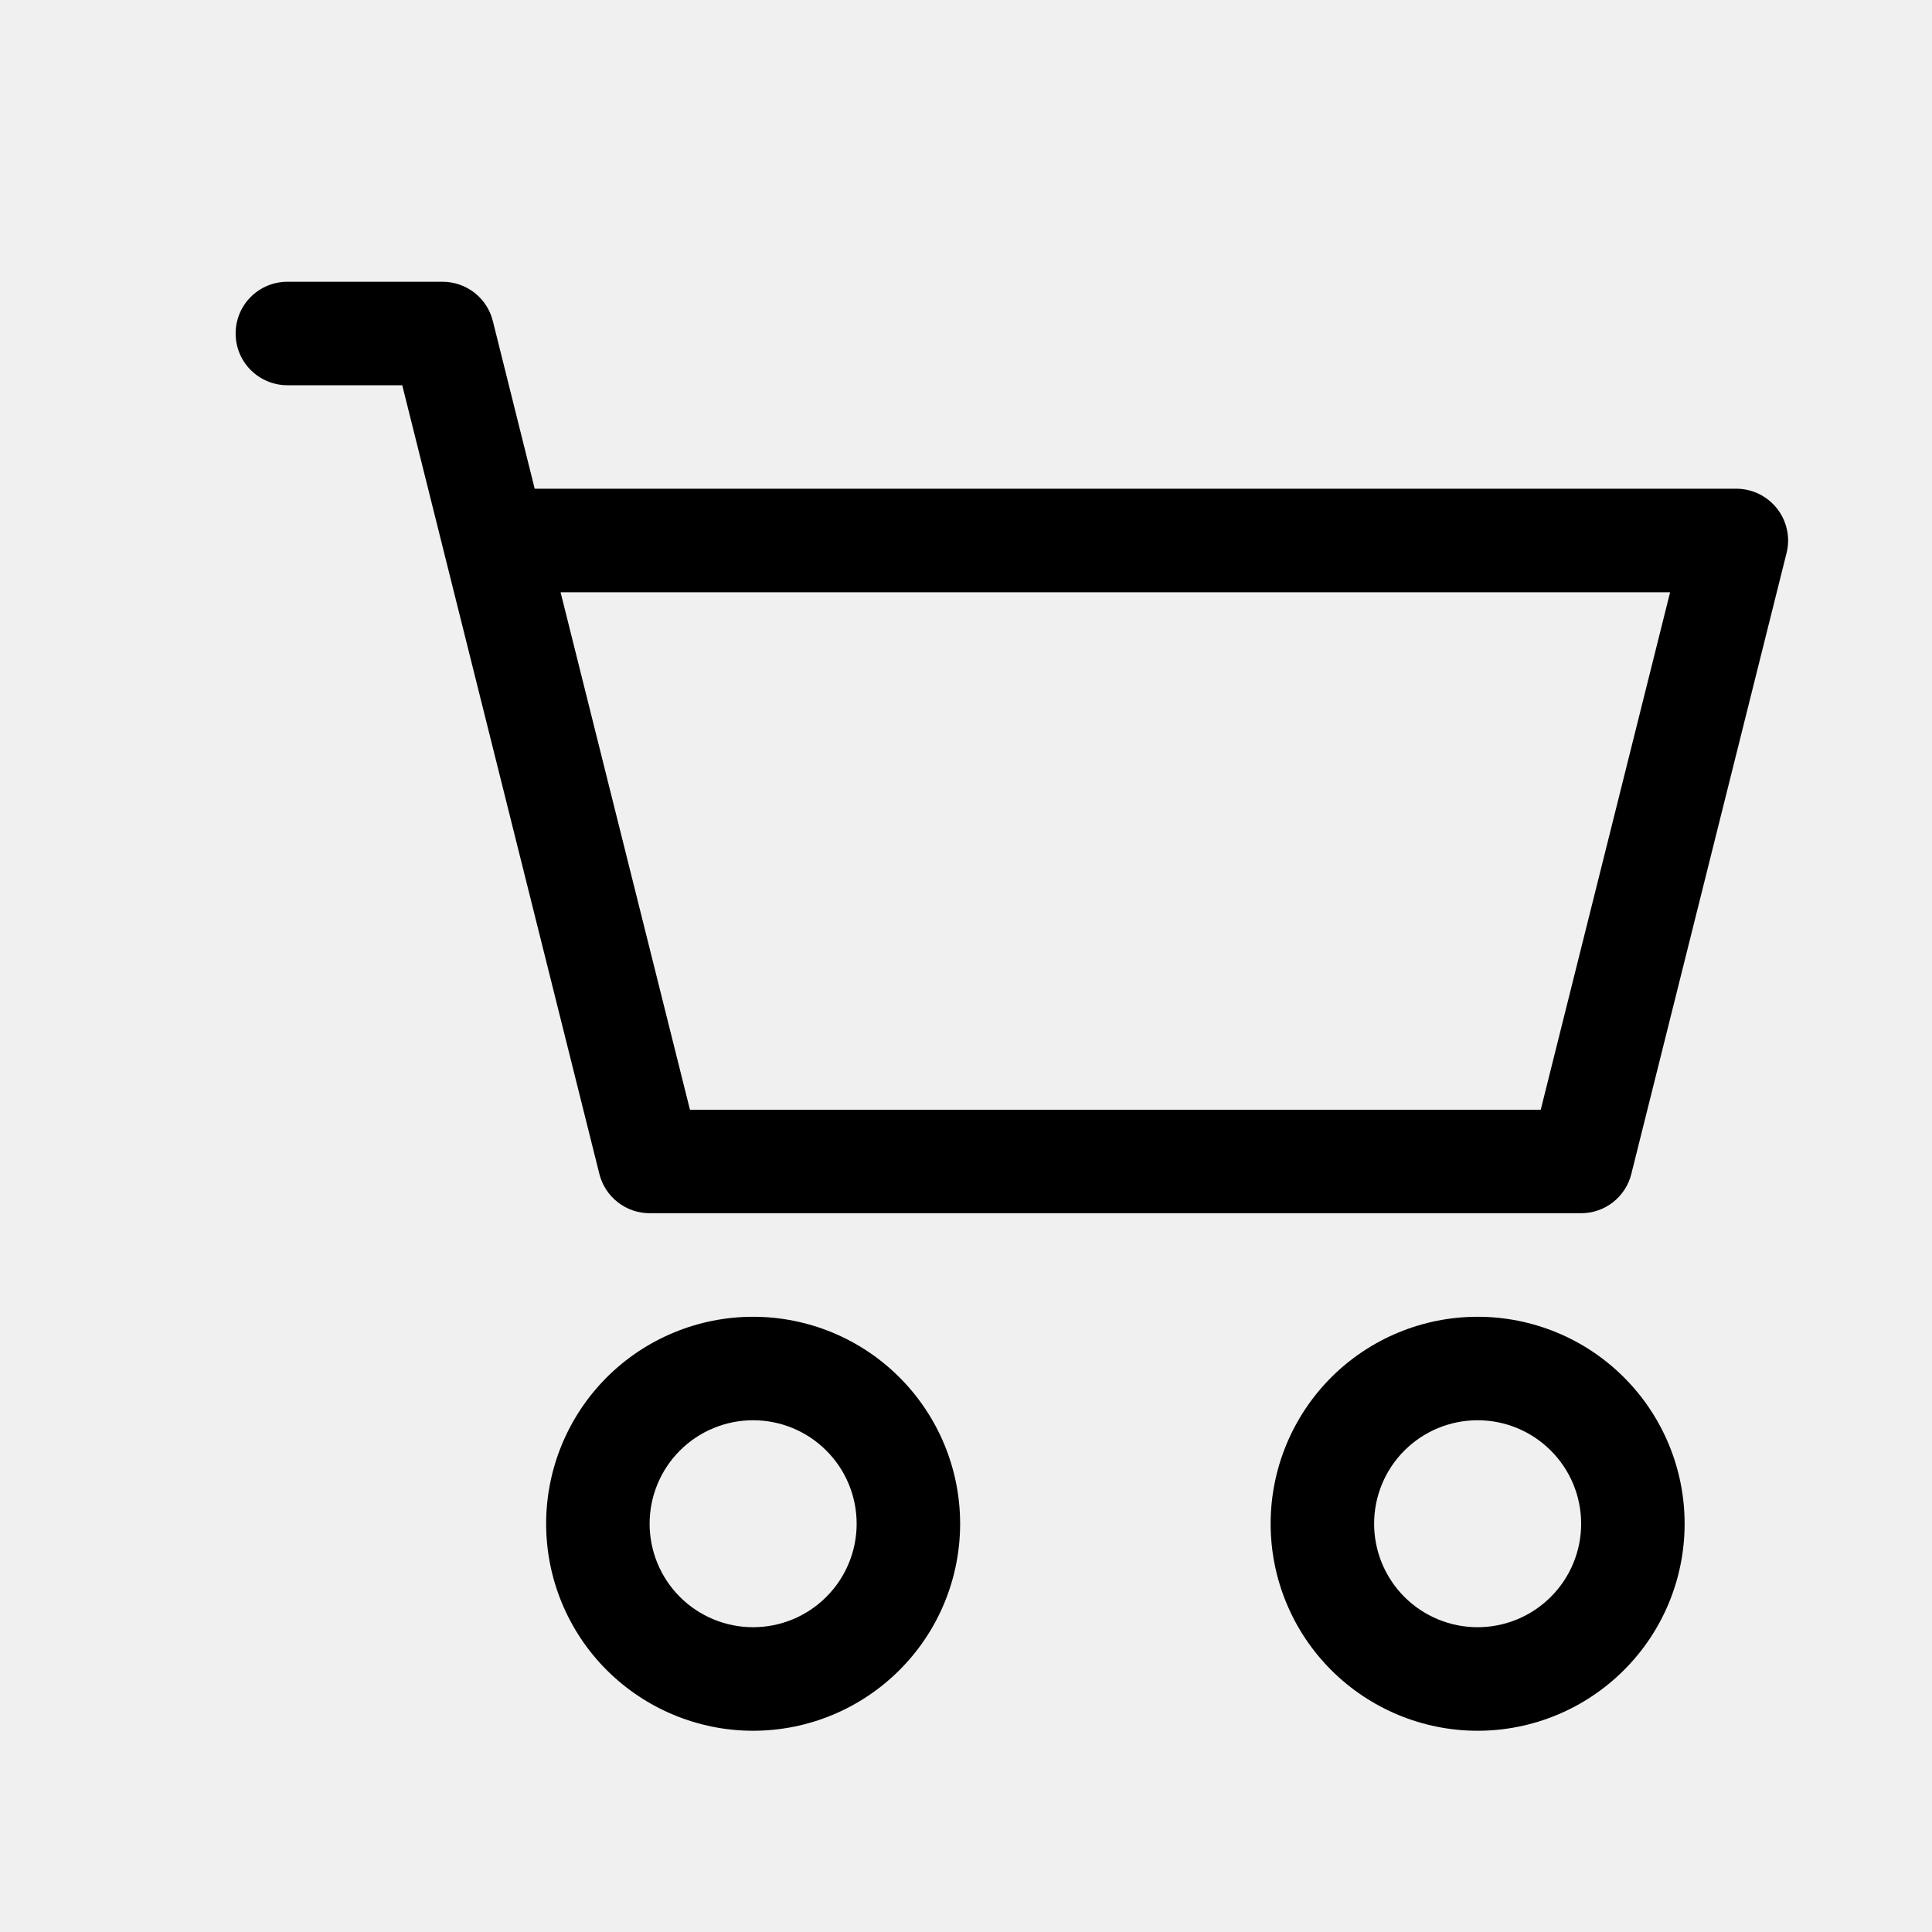
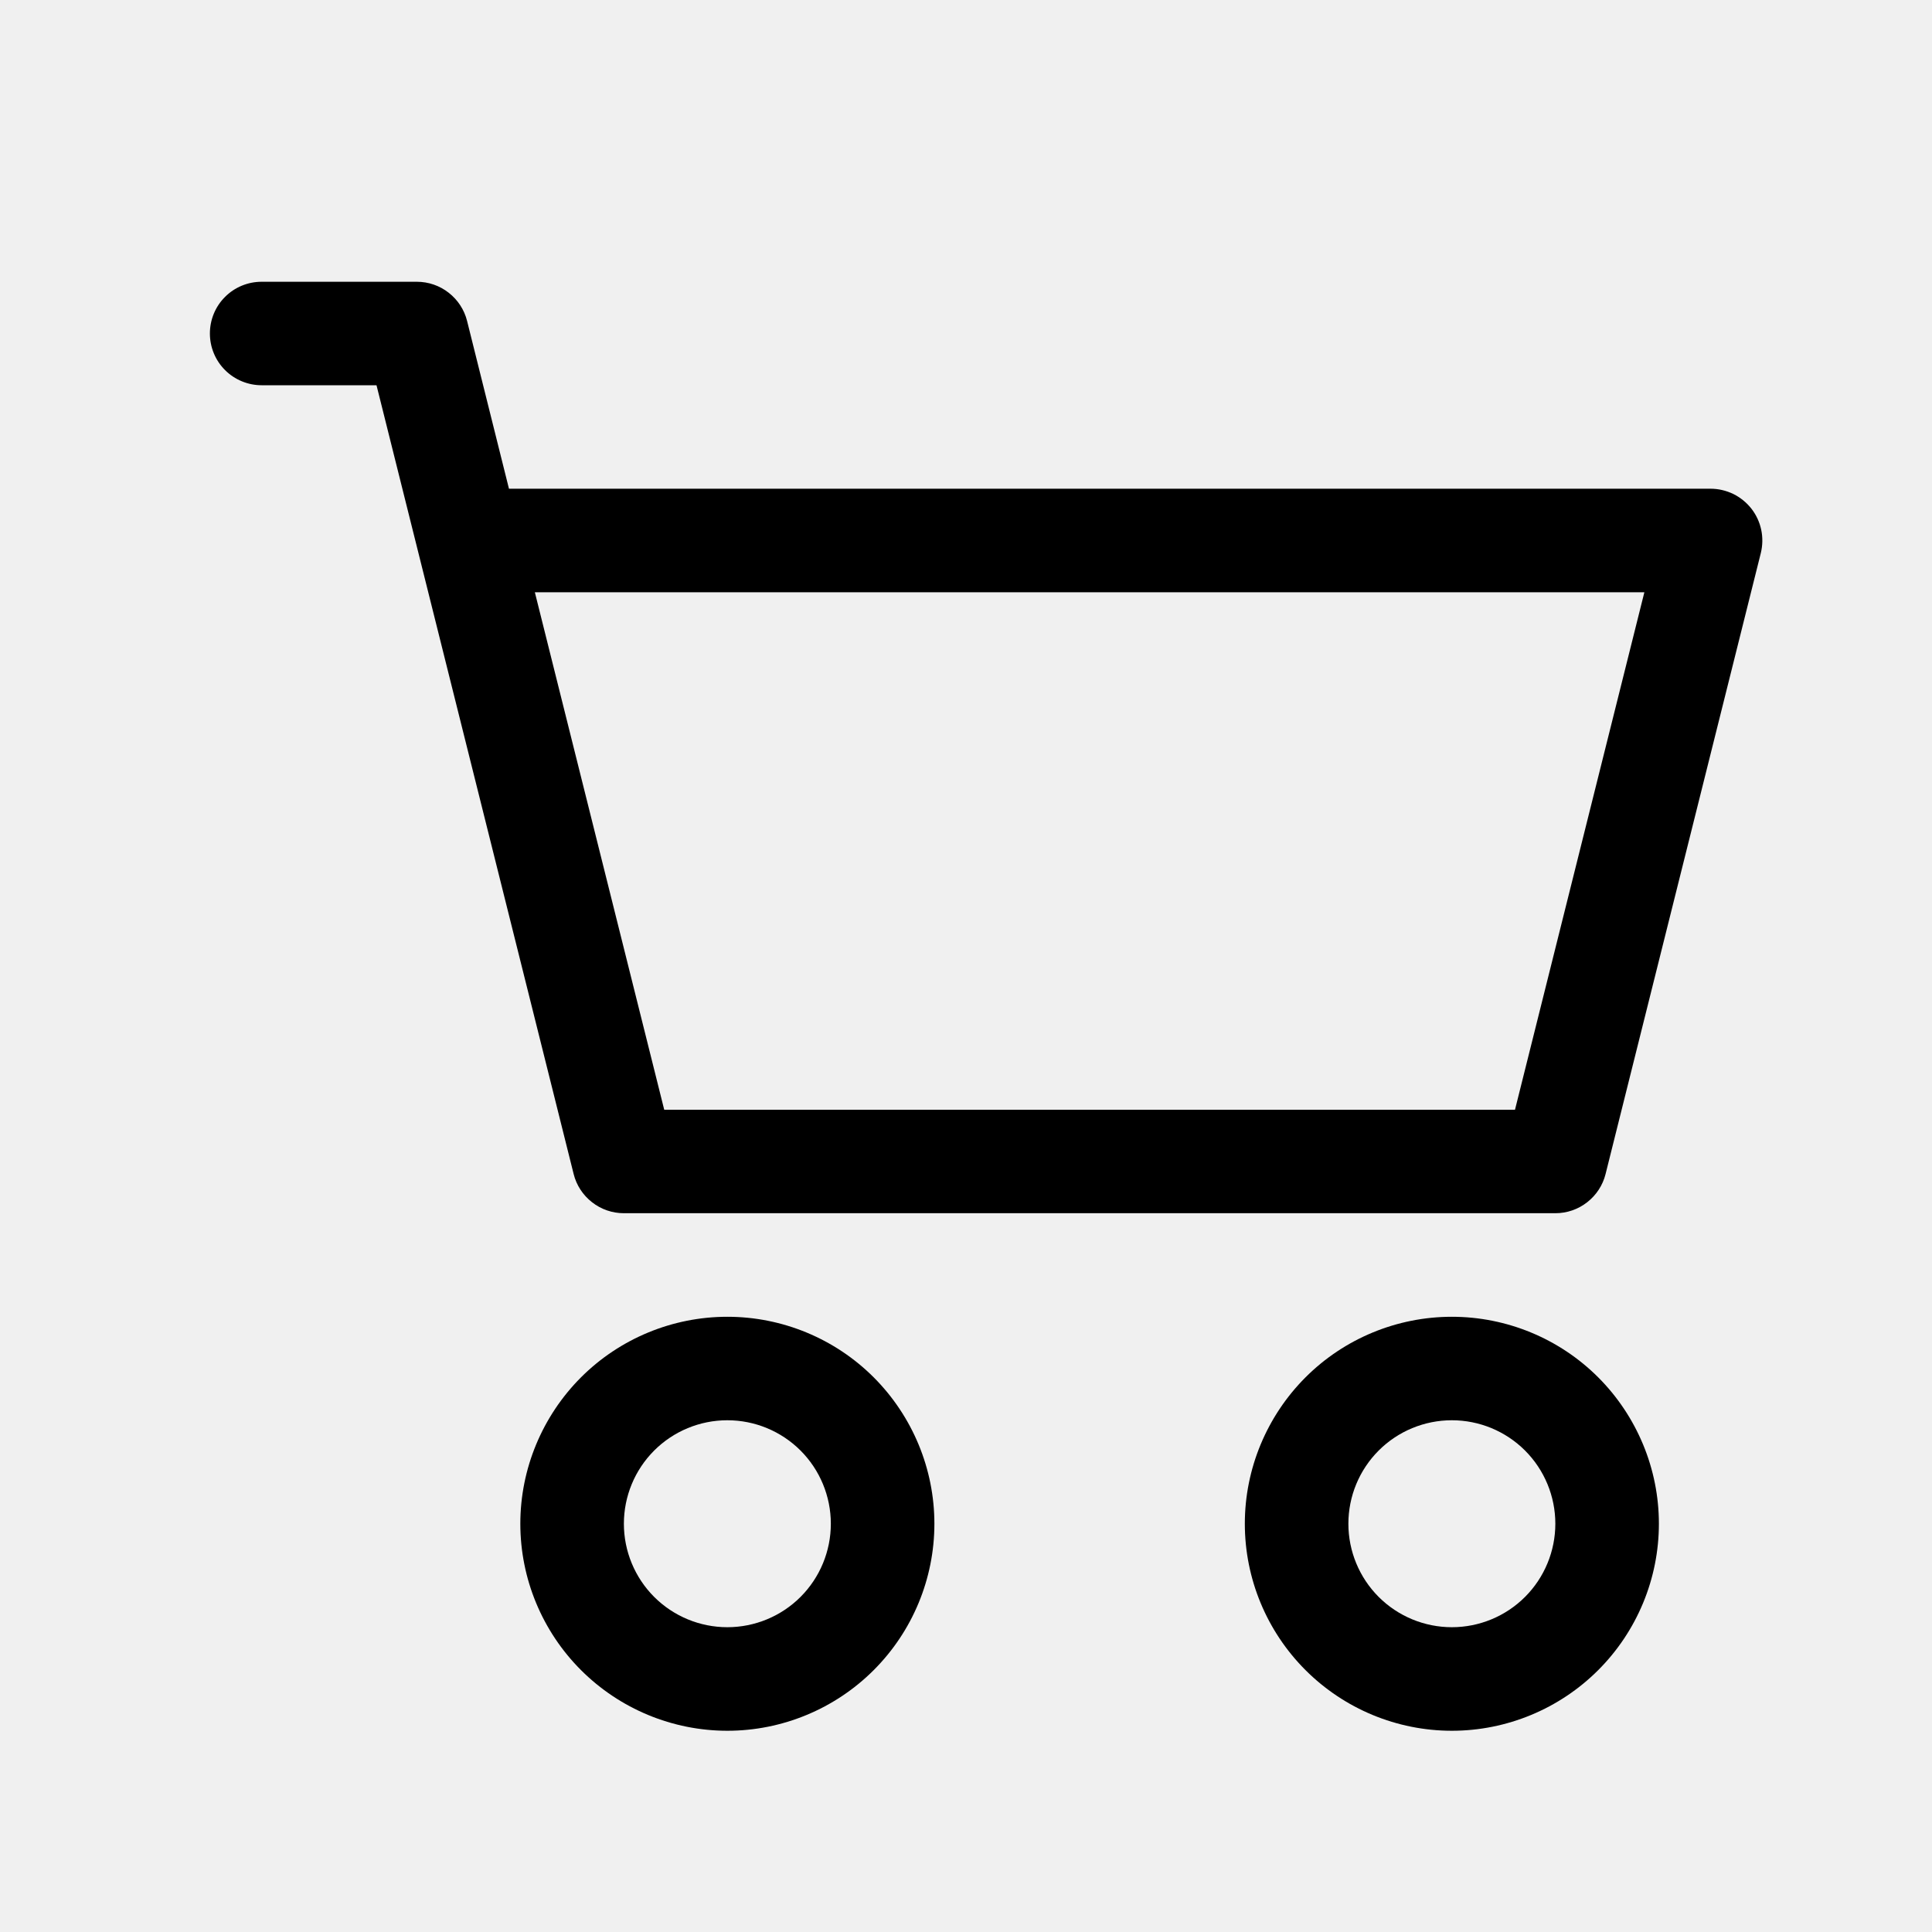
<svg xmlns="http://www.w3.org/2000/svg" width="25" height="25" viewBox="0 0 25 25" fill="none">
-   <g clip-path="url(#clip0_653_3)">
-     <path fill-rule="evenodd" clip-rule="evenodd" d="M3.049 4.315C3.049 4.138 3.119 3.967 3.245 3.842C3.371 3.716 3.541 3.646 3.719 3.646H5.727C5.877 3.646 6.022 3.696 6.14 3.788C6.257 3.88 6.341 4.008 6.377 4.153L6.919 6.324H22.468C22.57 6.324 22.671 6.348 22.762 6.392C22.853 6.437 22.933 6.502 22.996 6.582C23.059 6.662 23.102 6.755 23.123 6.855C23.145 6.954 23.143 7.057 23.118 7.156L21.109 15.192C21.073 15.337 20.989 15.465 20.872 15.557C20.754 15.649 20.609 15.699 20.46 15.699H8.406C8.257 15.699 8.112 15.649 7.994 15.557C7.876 15.465 7.793 15.337 7.756 15.192L5.205 4.985H3.719C3.541 4.985 3.371 4.914 3.245 4.789C3.119 4.663 3.049 4.493 3.049 4.315ZM7.254 7.664L8.928 14.36H19.937L21.611 7.664H7.254ZM9.745 18.378C9.39 18.378 9.049 18.519 8.798 18.77C8.547 19.021 8.406 19.362 8.406 19.717C8.406 20.072 8.547 20.413 8.798 20.664C9.049 20.915 9.39 21.056 9.745 21.056C10.101 21.056 10.441 20.915 10.692 20.664C10.944 20.413 11.085 20.072 11.085 19.717C11.085 19.362 10.944 19.021 10.692 18.77C10.441 18.519 10.101 18.378 9.745 18.378ZM7.067 19.717C7.067 19.007 7.349 18.326 7.851 17.823C8.354 17.321 9.035 17.039 9.745 17.039C10.456 17.039 11.137 17.321 11.639 17.823C12.142 18.326 12.424 19.007 12.424 19.717C12.424 20.428 12.142 21.109 11.639 21.611C11.137 22.113 10.456 22.396 9.745 22.396C9.035 22.396 8.354 22.113 7.851 21.611C7.349 21.109 7.067 20.428 7.067 19.717ZM19.12 18.378C18.765 18.378 18.424 18.519 18.173 18.77C17.922 19.021 17.781 19.362 17.781 19.717C17.781 20.072 17.922 20.413 18.173 20.664C18.424 20.915 18.765 21.056 19.12 21.056C19.476 21.056 19.816 20.915 20.067 20.664C20.319 20.413 20.46 20.072 20.46 19.717C20.46 19.362 20.319 19.021 20.067 18.77C19.816 18.519 19.476 18.378 19.12 18.378ZM16.442 19.717C16.442 19.007 16.724 18.326 17.226 17.823C17.729 17.321 18.41 17.039 19.12 17.039C19.831 17.039 20.512 17.321 21.014 17.823C21.517 18.326 21.799 19.007 21.799 19.717C21.799 20.428 21.517 21.109 21.014 21.611C20.512 22.113 19.831 22.396 19.12 22.396C18.41 22.396 17.729 22.113 17.226 21.611C16.724 21.109 16.442 20.428 16.442 19.717Z" fill="black" />
-   </g>
-   <defs>
-     <clipPath id="clip0_653_3">
-       <rect width="25" height="25" fill="white" />
-     </clipPath>
-   </defs>
+   <path fill-rule="evenodd" clip-rule="evenodd" d="M2.716 4.315C2.716 4.138 2.786 3.967 2.912 3.842C3.037 3.716 3.208 3.646 3.385 3.646H5.394C5.544 3.646 5.689 3.696 5.806 3.788C5.924 3.88 6.008 4.008 6.044 4.153L6.586 6.324H22.135C22.237 6.324 22.337 6.348 22.429 6.392C22.52 6.437 22.6 6.502 22.663 6.582C22.725 6.662 22.769 6.755 22.79 6.855C22.811 6.954 22.809 7.057 22.785 7.156L20.776 15.192C20.74 15.337 20.656 15.465 20.538 15.557C20.421 15.649 20.276 15.699 20.126 15.699H8.073C7.923 15.699 7.778 15.649 7.661 15.557C7.543 15.465 7.459 15.337 7.423 15.192L4.872 4.985H3.385C3.208 4.985 3.037 4.914 2.912 4.789C2.786 4.663 2.716 4.493 2.716 4.315ZM6.921 7.664L8.595 14.36H19.604L21.278 7.664H6.921ZM9.412 18.378C9.057 18.378 8.716 18.519 8.465 18.77C8.214 19.021 8.073 19.362 8.073 19.717C8.073 20.072 8.214 20.413 8.465 20.664C8.716 20.915 9.057 21.056 9.412 21.056C9.767 21.056 10.108 20.915 10.359 20.664C10.61 20.413 10.751 20.072 10.751 19.717C10.751 19.362 10.61 19.021 10.359 18.77C10.108 18.519 9.767 18.378 9.412 18.378ZM6.733 19.717C6.733 19.007 7.016 18.326 7.518 17.823C8.02 17.321 8.702 17.039 9.412 17.039C10.122 17.039 10.804 17.321 11.306 17.823C11.808 18.326 12.091 19.007 12.091 19.717C12.091 20.428 11.808 21.109 11.306 21.611C10.804 22.113 10.122 22.396 9.412 22.396C8.702 22.396 8.02 22.113 7.518 21.611C7.016 21.109 6.733 20.428 6.733 19.717ZM18.787 18.378C18.432 18.378 18.091 18.519 17.84 18.77C17.589 19.021 17.448 19.362 17.448 19.717C17.448 20.072 17.589 20.413 17.84 20.664C18.091 20.915 18.432 21.056 18.787 21.056C19.142 21.056 19.483 20.915 19.734 20.664C19.985 20.413 20.126 20.072 20.126 19.717C20.126 19.362 19.985 19.021 19.734 18.77C19.483 18.519 19.142 18.378 18.787 18.378ZM16.108 19.717C16.108 19.007 16.391 18.326 16.893 17.823C17.395 17.321 18.077 17.039 18.787 17.039C19.497 17.039 20.179 17.321 20.681 17.823C21.183 18.326 21.466 19.007 21.466 19.717C21.466 20.428 21.183 21.109 20.681 21.611C20.179 22.113 19.497 22.396 18.787 22.396C18.077 22.396 17.395 22.113 16.893 21.611C16.391 21.109 16.108 20.428 16.108 19.717Z" fill="black" />
</svg>
